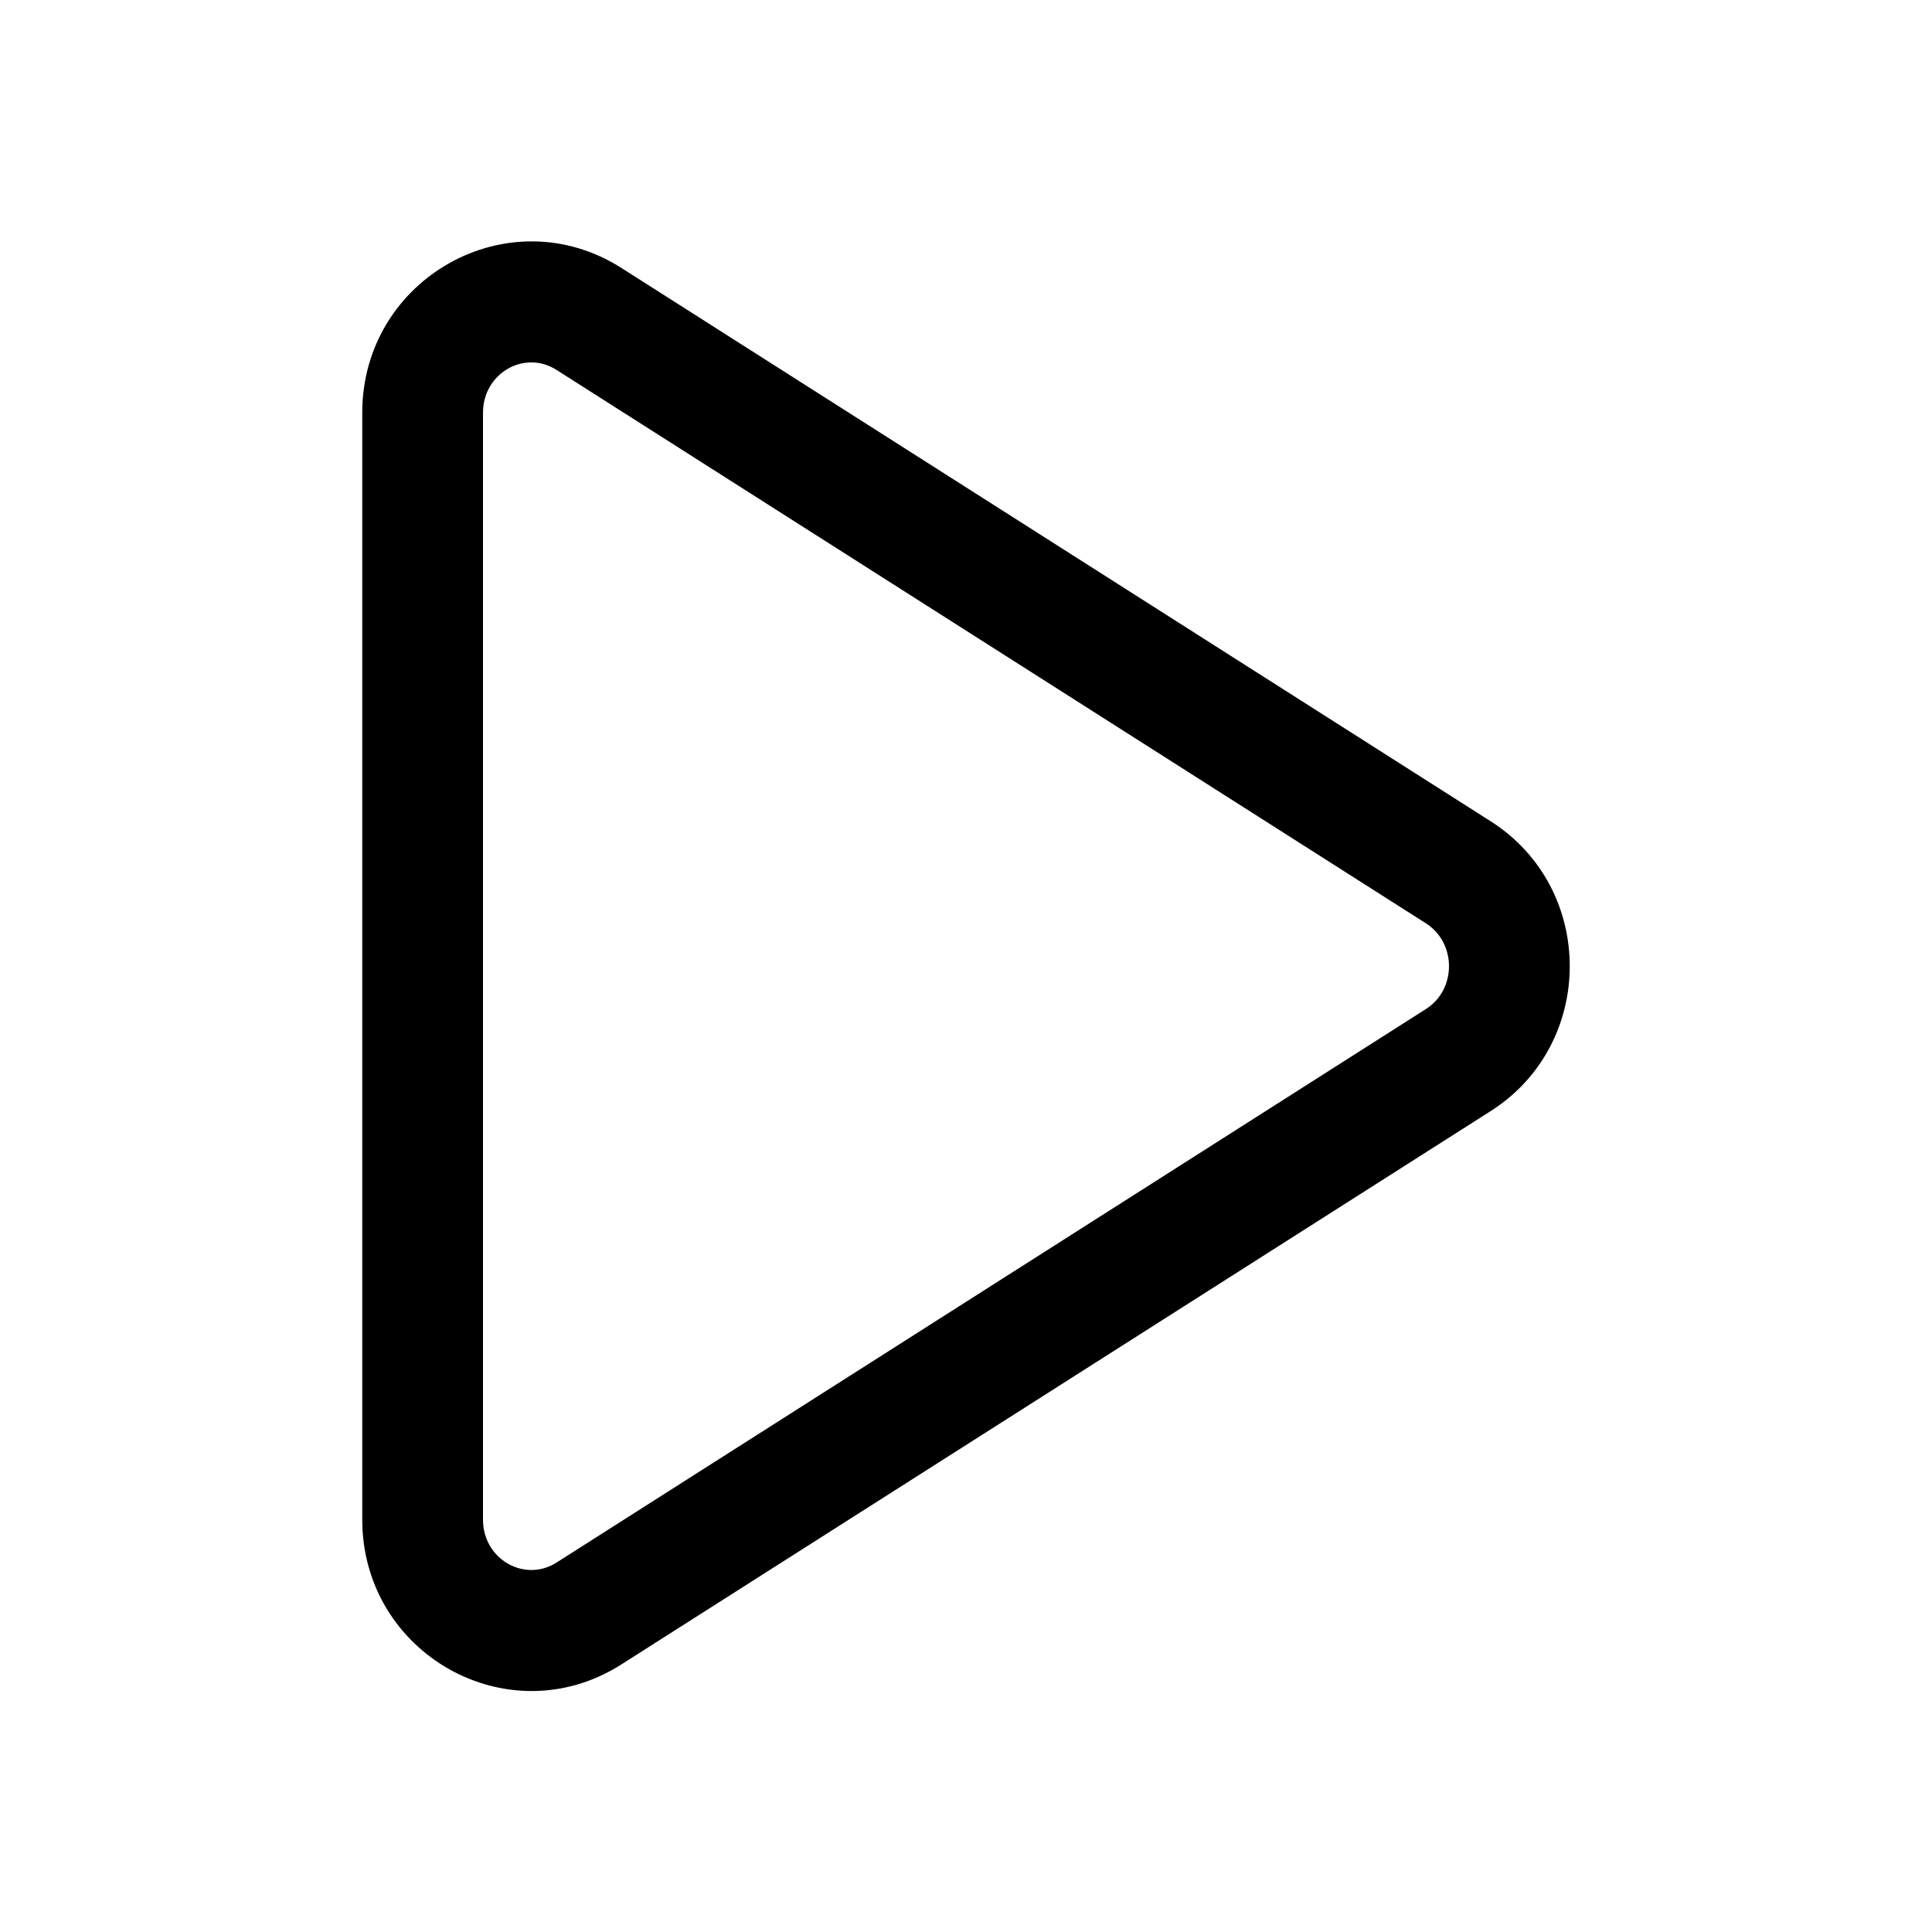
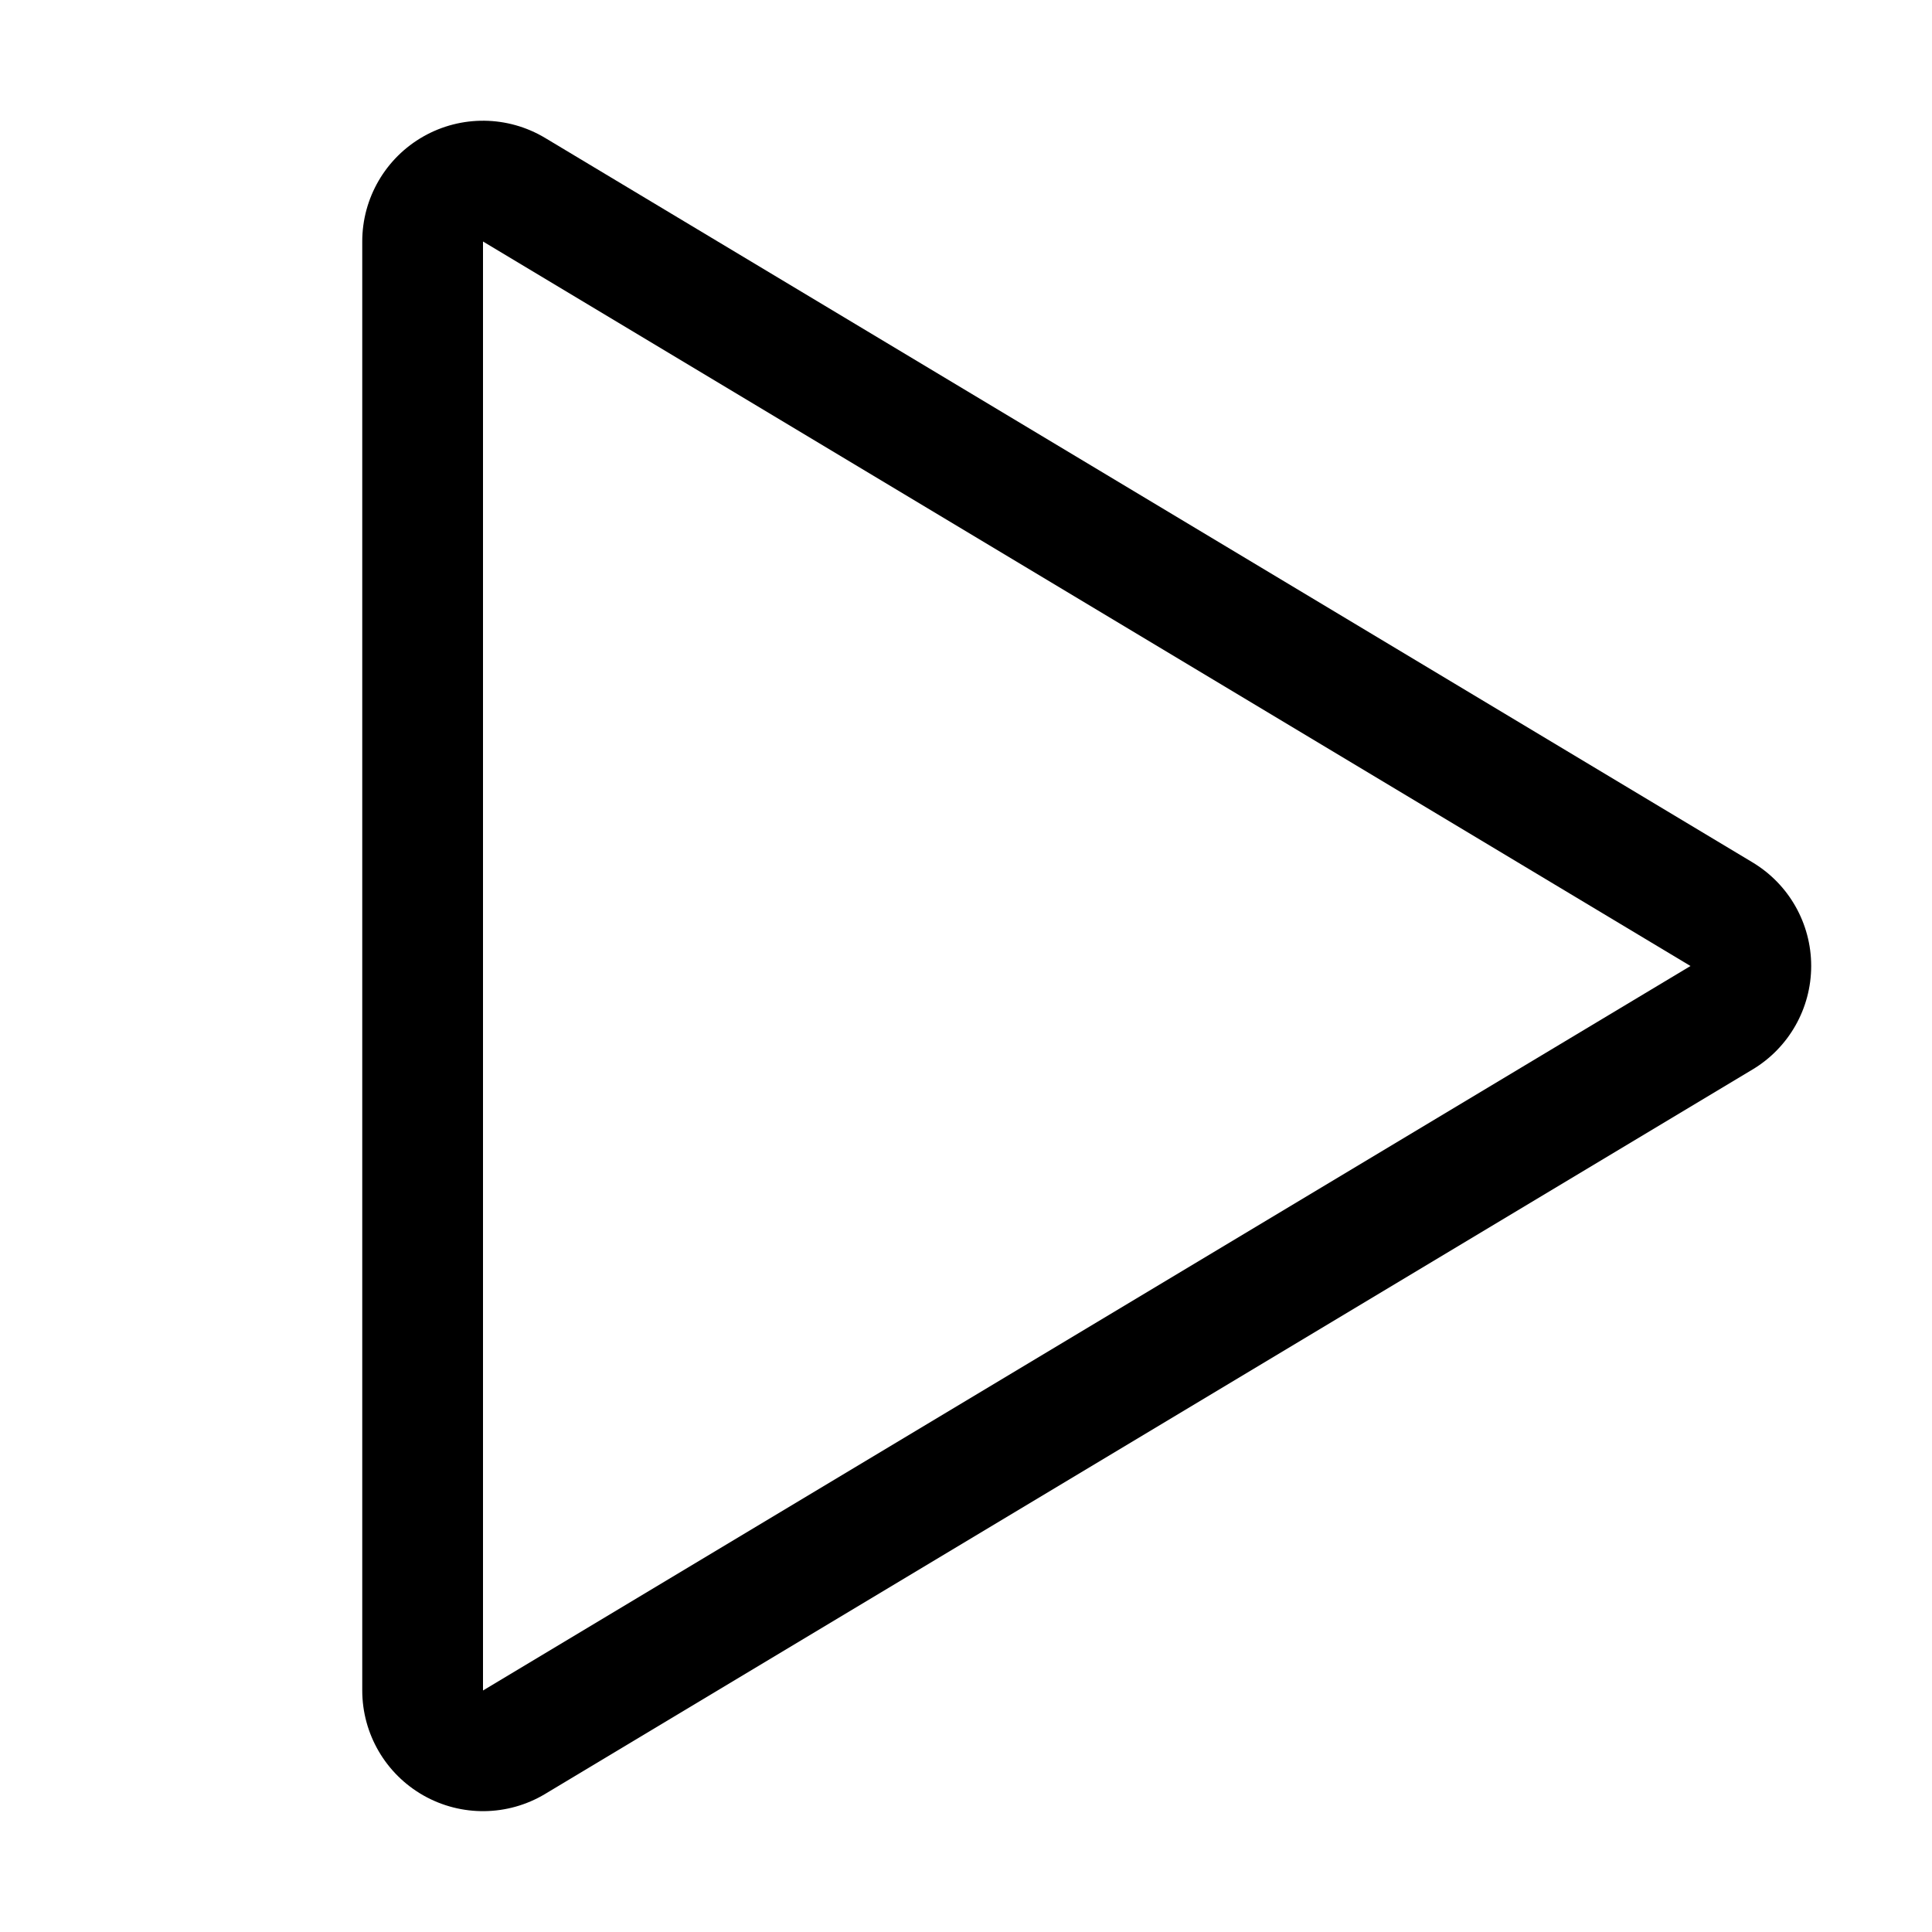
<svg xmlns="http://www.w3.org/2000/svg" width="16" height="16" viewBox="0 0 16 16">
-   <path d="M4.608,3.063 C4.345,2.895 4,3.089 4,3.418 L4,12.585 C4,12.914 4.345,13.108 4.608,12.941 L11.808,8.357 C12.064,8.195 12.064,7.809 11.808,7.646 L4.608,3.063 Z M5.146,2.219 L12.346,6.802 C13.218,7.358 13.218,8.645 12.346,9.201 L5.146,13.784 C4.21,14.38 3,13.696 3,12.585 L3,3.418 C3,2.307 4.21,1.624 5.146,2.219 Z" />
+   <path fill-rule="evenodd" d="M3 2a1 1 0 0 1 1.514-.858l10 6a1 1 0 0 1 0 1.715l-10 6A1 1 0 0 1 3 14V2Zm1 12 10-6L4 2v12Z" clip-rule="evenodd" />
</svg>
